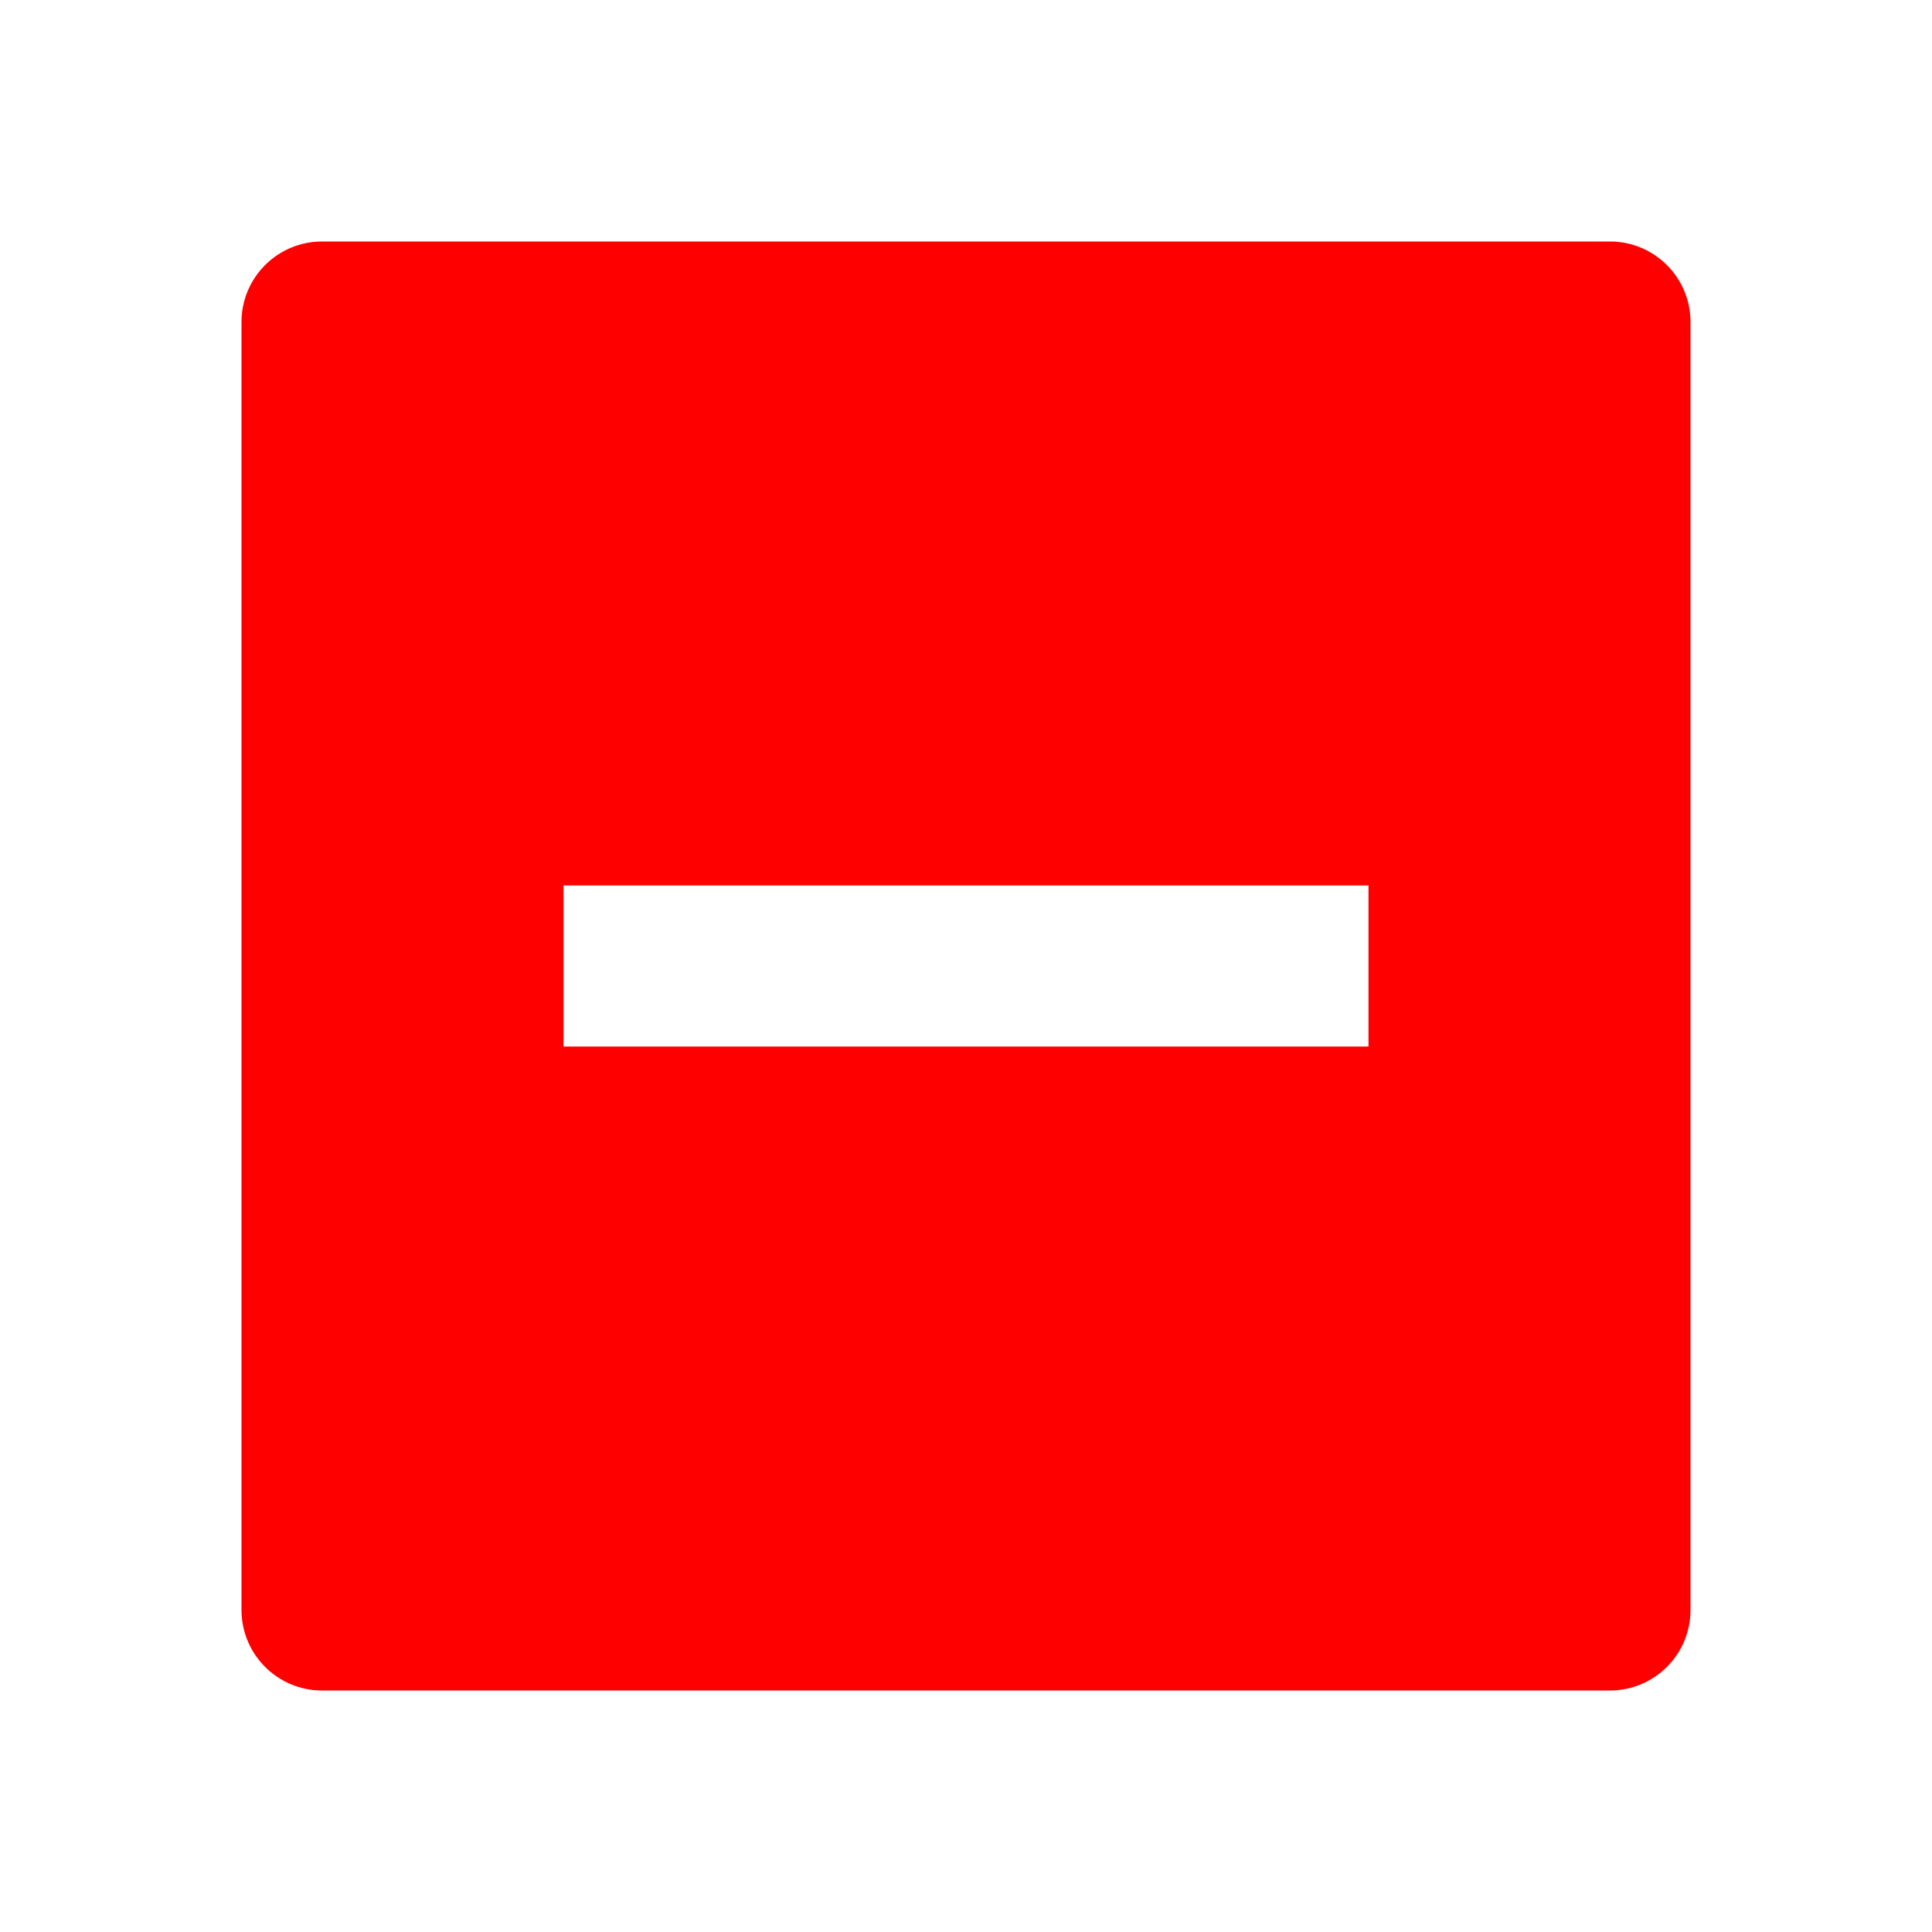
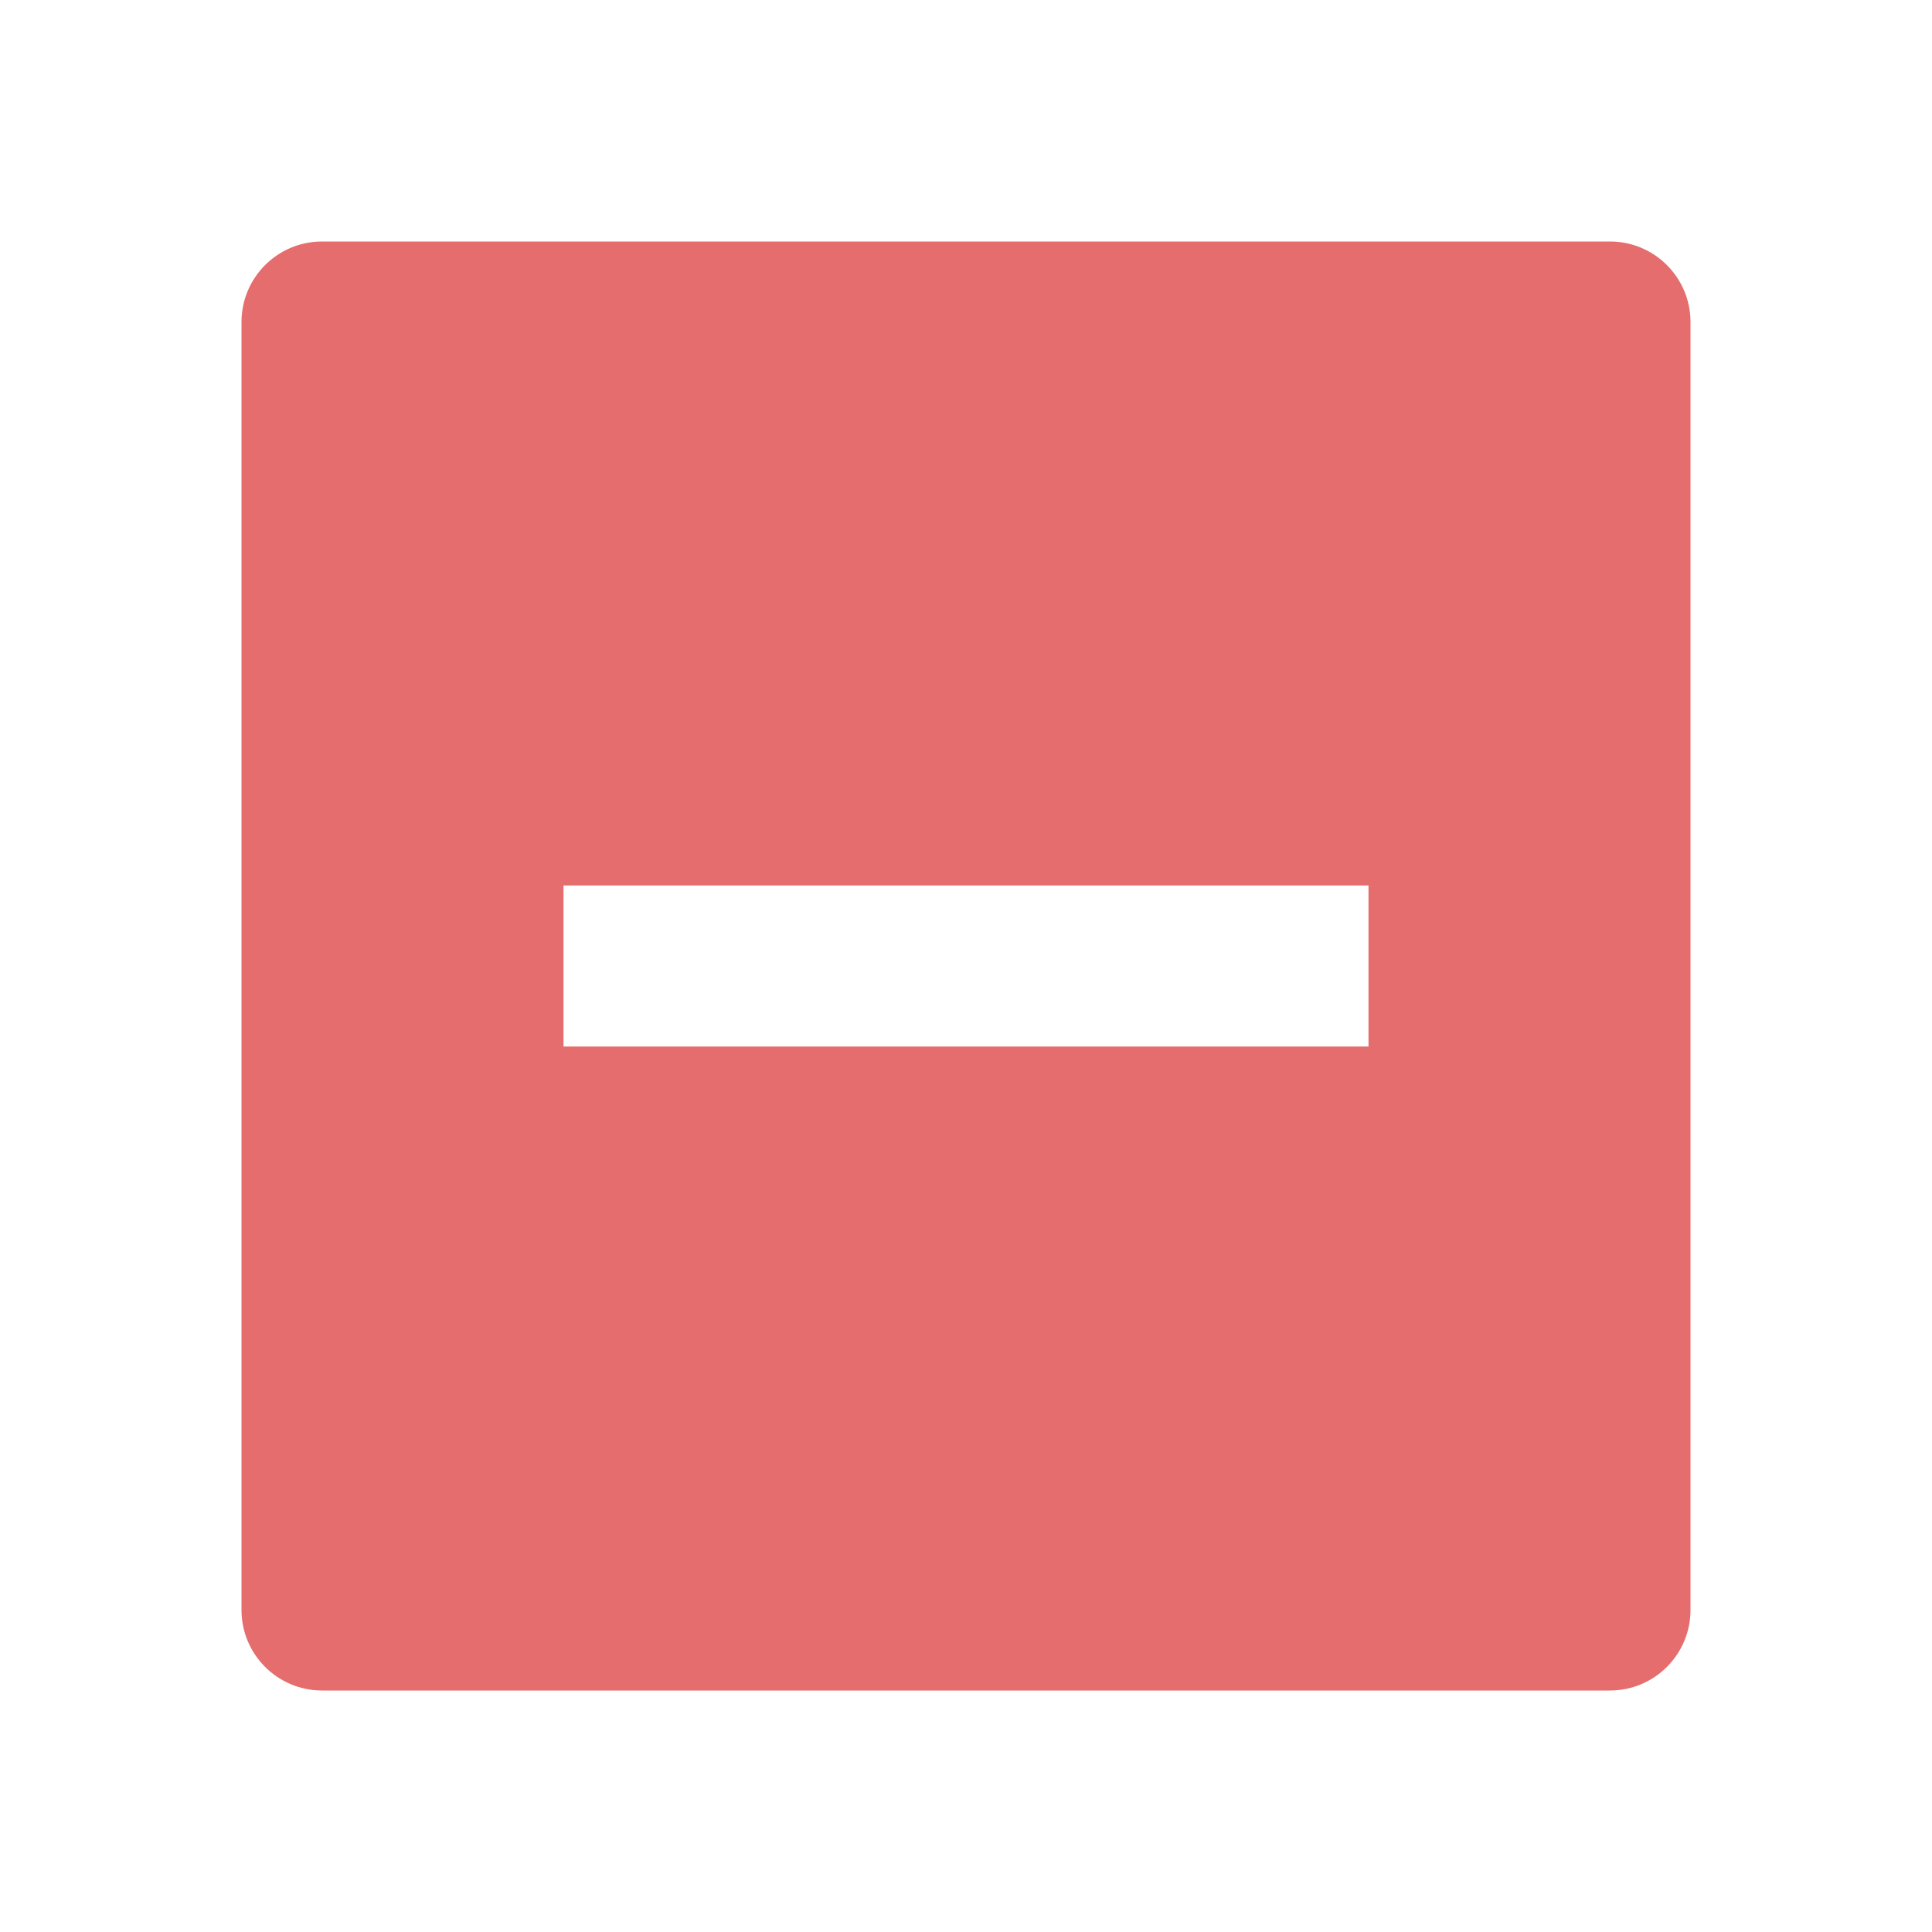
- <svg xmlns="http://www.w3.org/2000/svg" viewBox="0 0 24 24" fill="red">
+ <svg xmlns="http://www.w3.org/2000/svg" viewBox="0 0 24 24" fill="#E56D6D">
  <path d="M4 3H20C20.552 3 21 3.448 21 4V20C21 20.552 20.552 21 20 21H4C3.448 21 3 20.552 3 20V4C3 3.448 3.448 3 4 3ZM7 11V13H17V11H7Z" />
</svg>
